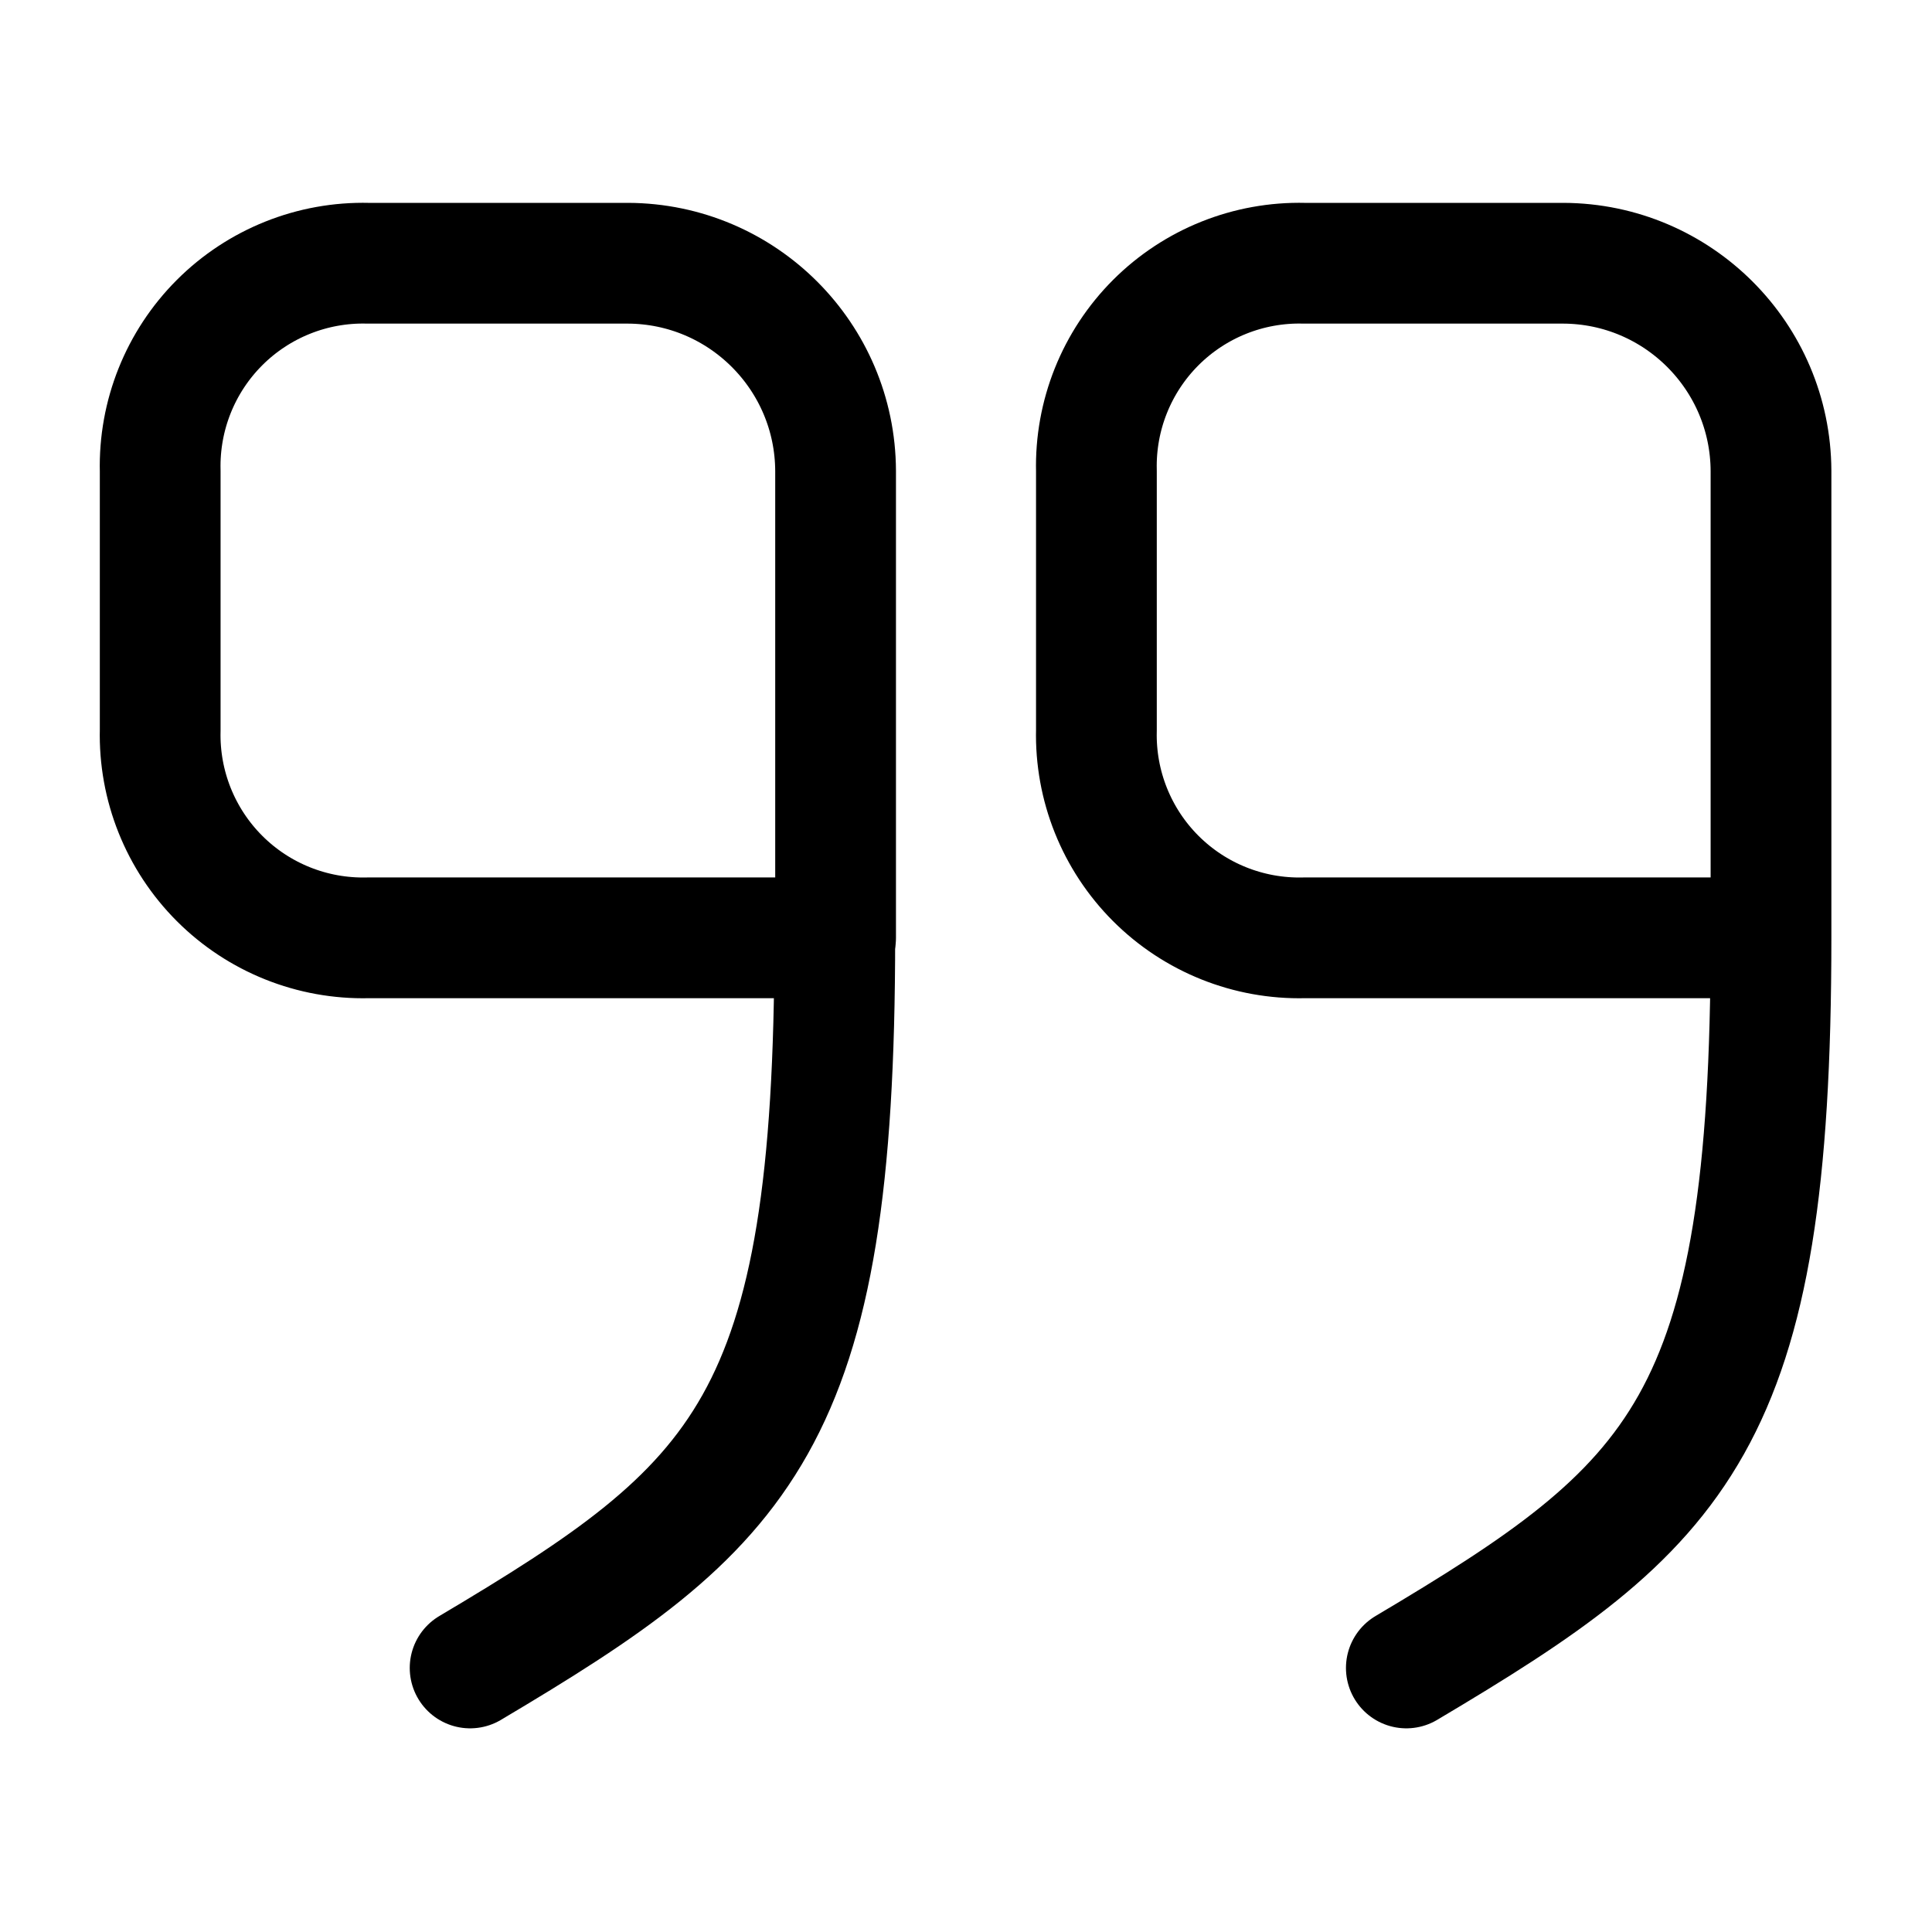
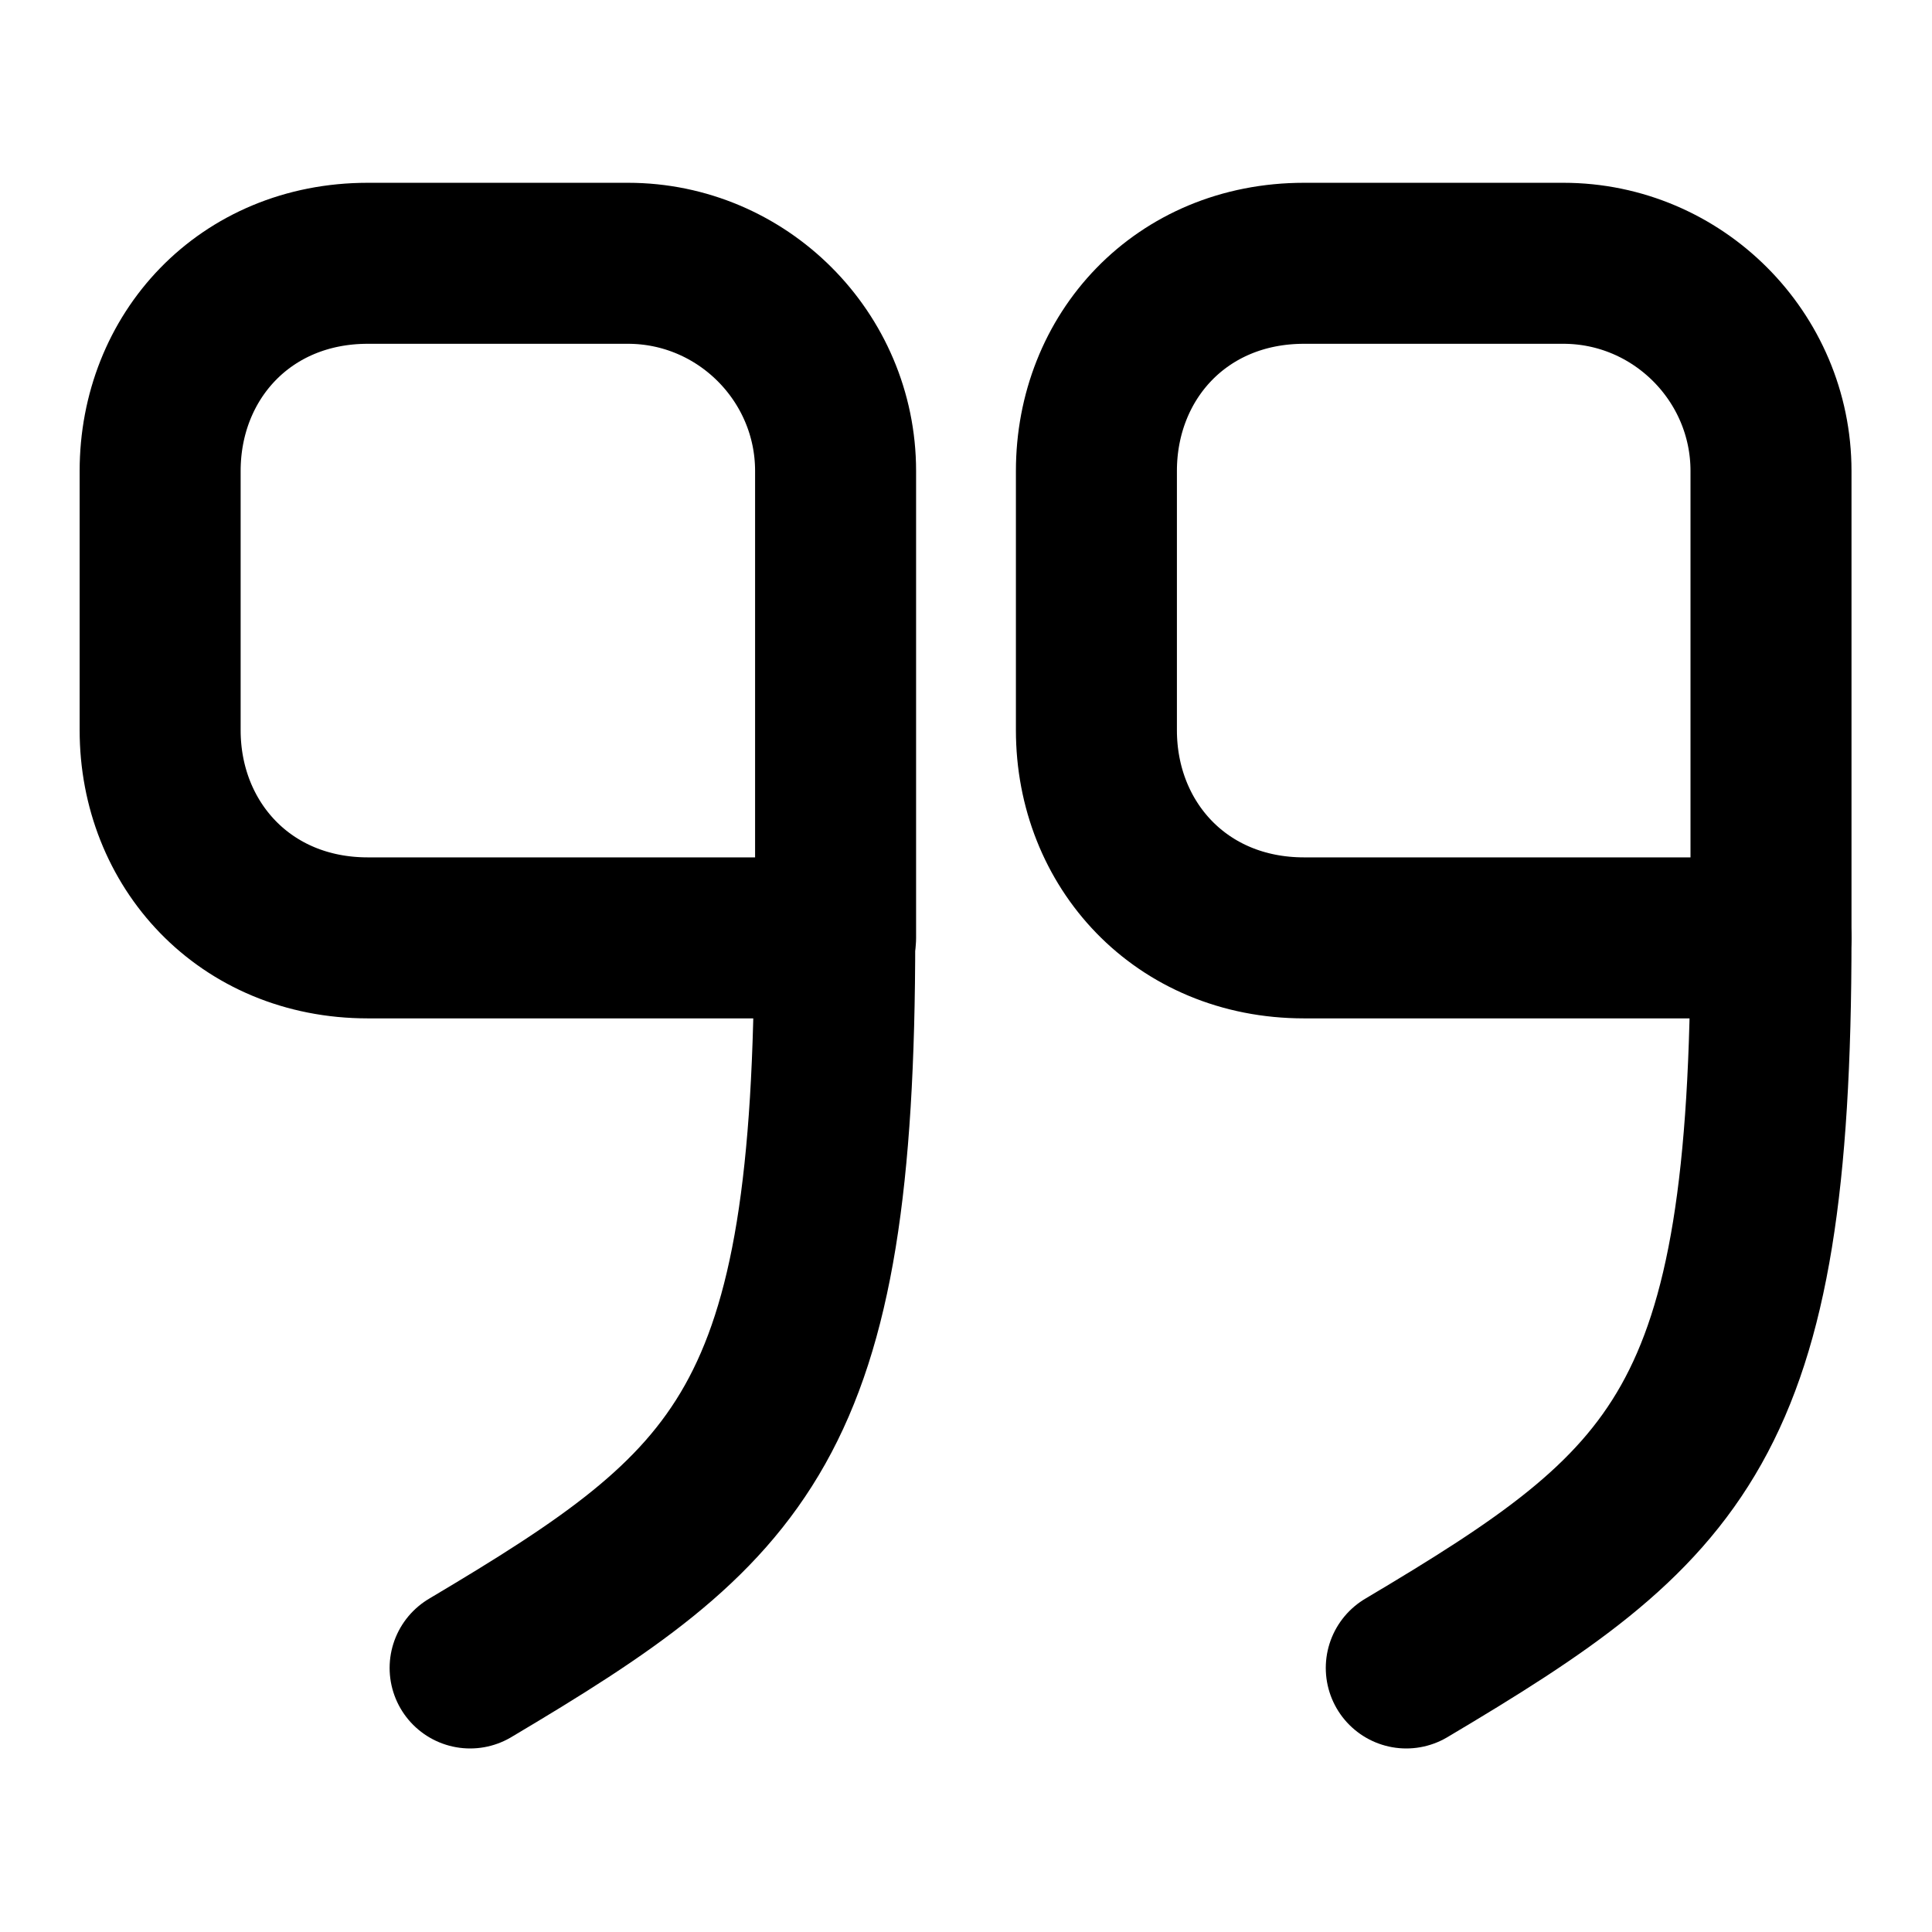
- <svg xmlns="http://www.w3.org/2000/svg" width="24" height="24" fill="none">
-   <path stroke="currentColor" stroke-linecap="round" stroke-linejoin="round" stroke-width="1.5" d="M22 11.65h-5.8a2.52 2.52 0 0 1-2.58-2.58V5.85a2.52 2.52 0 0 1 2.58-2.58h3.22A2.59 2.59 0 0 1 22 5.85v5.8ZM22 11.65c0 6.05-1.13 7.05-4.53 9.07M10.37 11.65h-5.8a2.52 2.52 0 0 1-2.58-2.58V5.85a2.52 2.52 0 0 1 2.58-2.58H7.8a2.59 2.59 0 0 1 2.58 2.58v5.8" />
-   <path stroke="currentColor" stroke-linecap="round" stroke-linejoin="round" stroke-width="1.5" d="M10.37 11.65c0 6.05-1.13 7.05-4.53 9.07" />
+ <svg xmlns="http://www.w3.org/2000/svg" width="18" height="18" viewBox="0 0 18 18" fill="none">
+   <path d="M16.5 8.738H12.15C11.002 8.738 10.215 7.868 10.215 6.803V4.388C10.215 3.323 11.002 2.453 12.15 2.453H14.565C15.63 2.453 16.5 3.323 16.5 4.388V8.738Z" stroke="currentColor" stroke-width="1.5" stroke-linecap="round" stroke-linejoin="round" />
+   <path d="M16.5 8.738C16.5 13.275 15.652 14.025 13.102 15.54" stroke="currentColor" stroke-width="1.5" stroke-linecap="round" stroke-linejoin="round" />
+   <path d="M7.777 8.738H3.427C2.28 8.738 1.492 7.868 1.492 6.803V4.388C1.492 3.323 2.28 2.453 3.427 2.453H5.85C6.915 2.453 7.785 3.323 7.785 4.388V8.738" stroke="currentColor" stroke-width="1.5" stroke-linecap="round" stroke-linejoin="round" />
+   <path d="M7.777 8.738C7.777 13.275 6.93 14.025 4.38 15.54" stroke="currentColor" stroke-width="1.5" stroke-linecap="round" stroke-linejoin="round" />
</svg>
